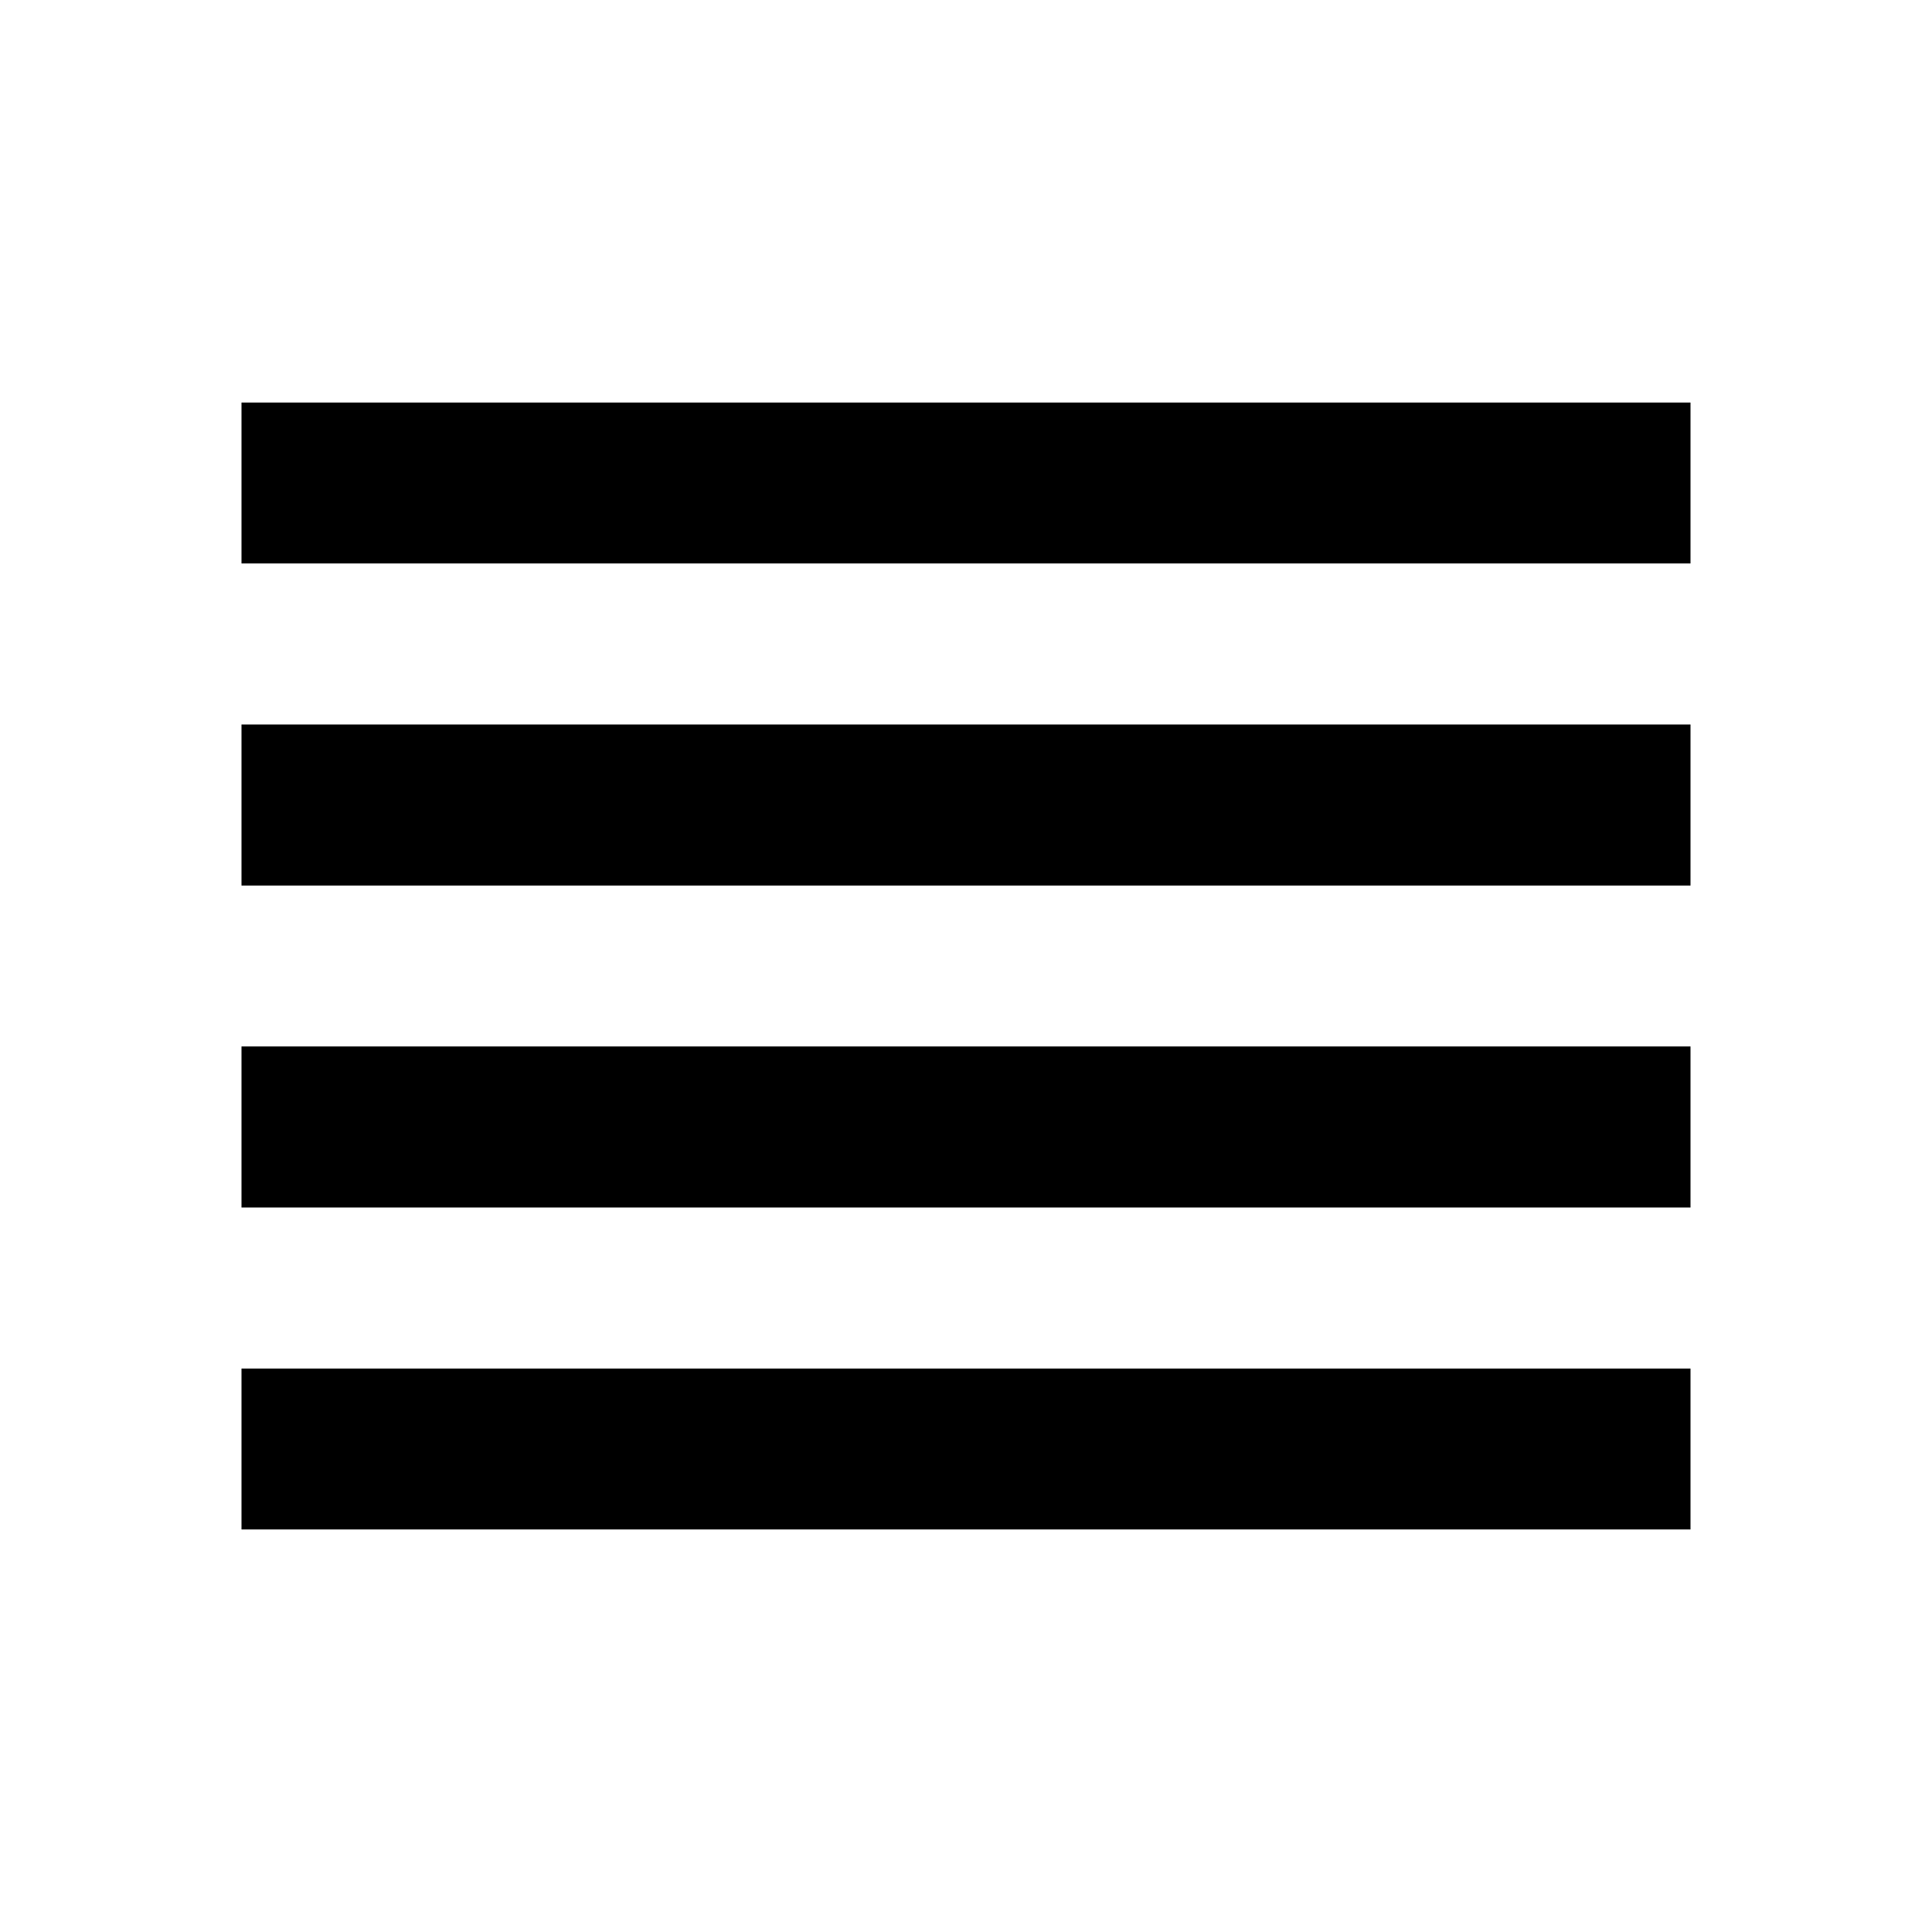
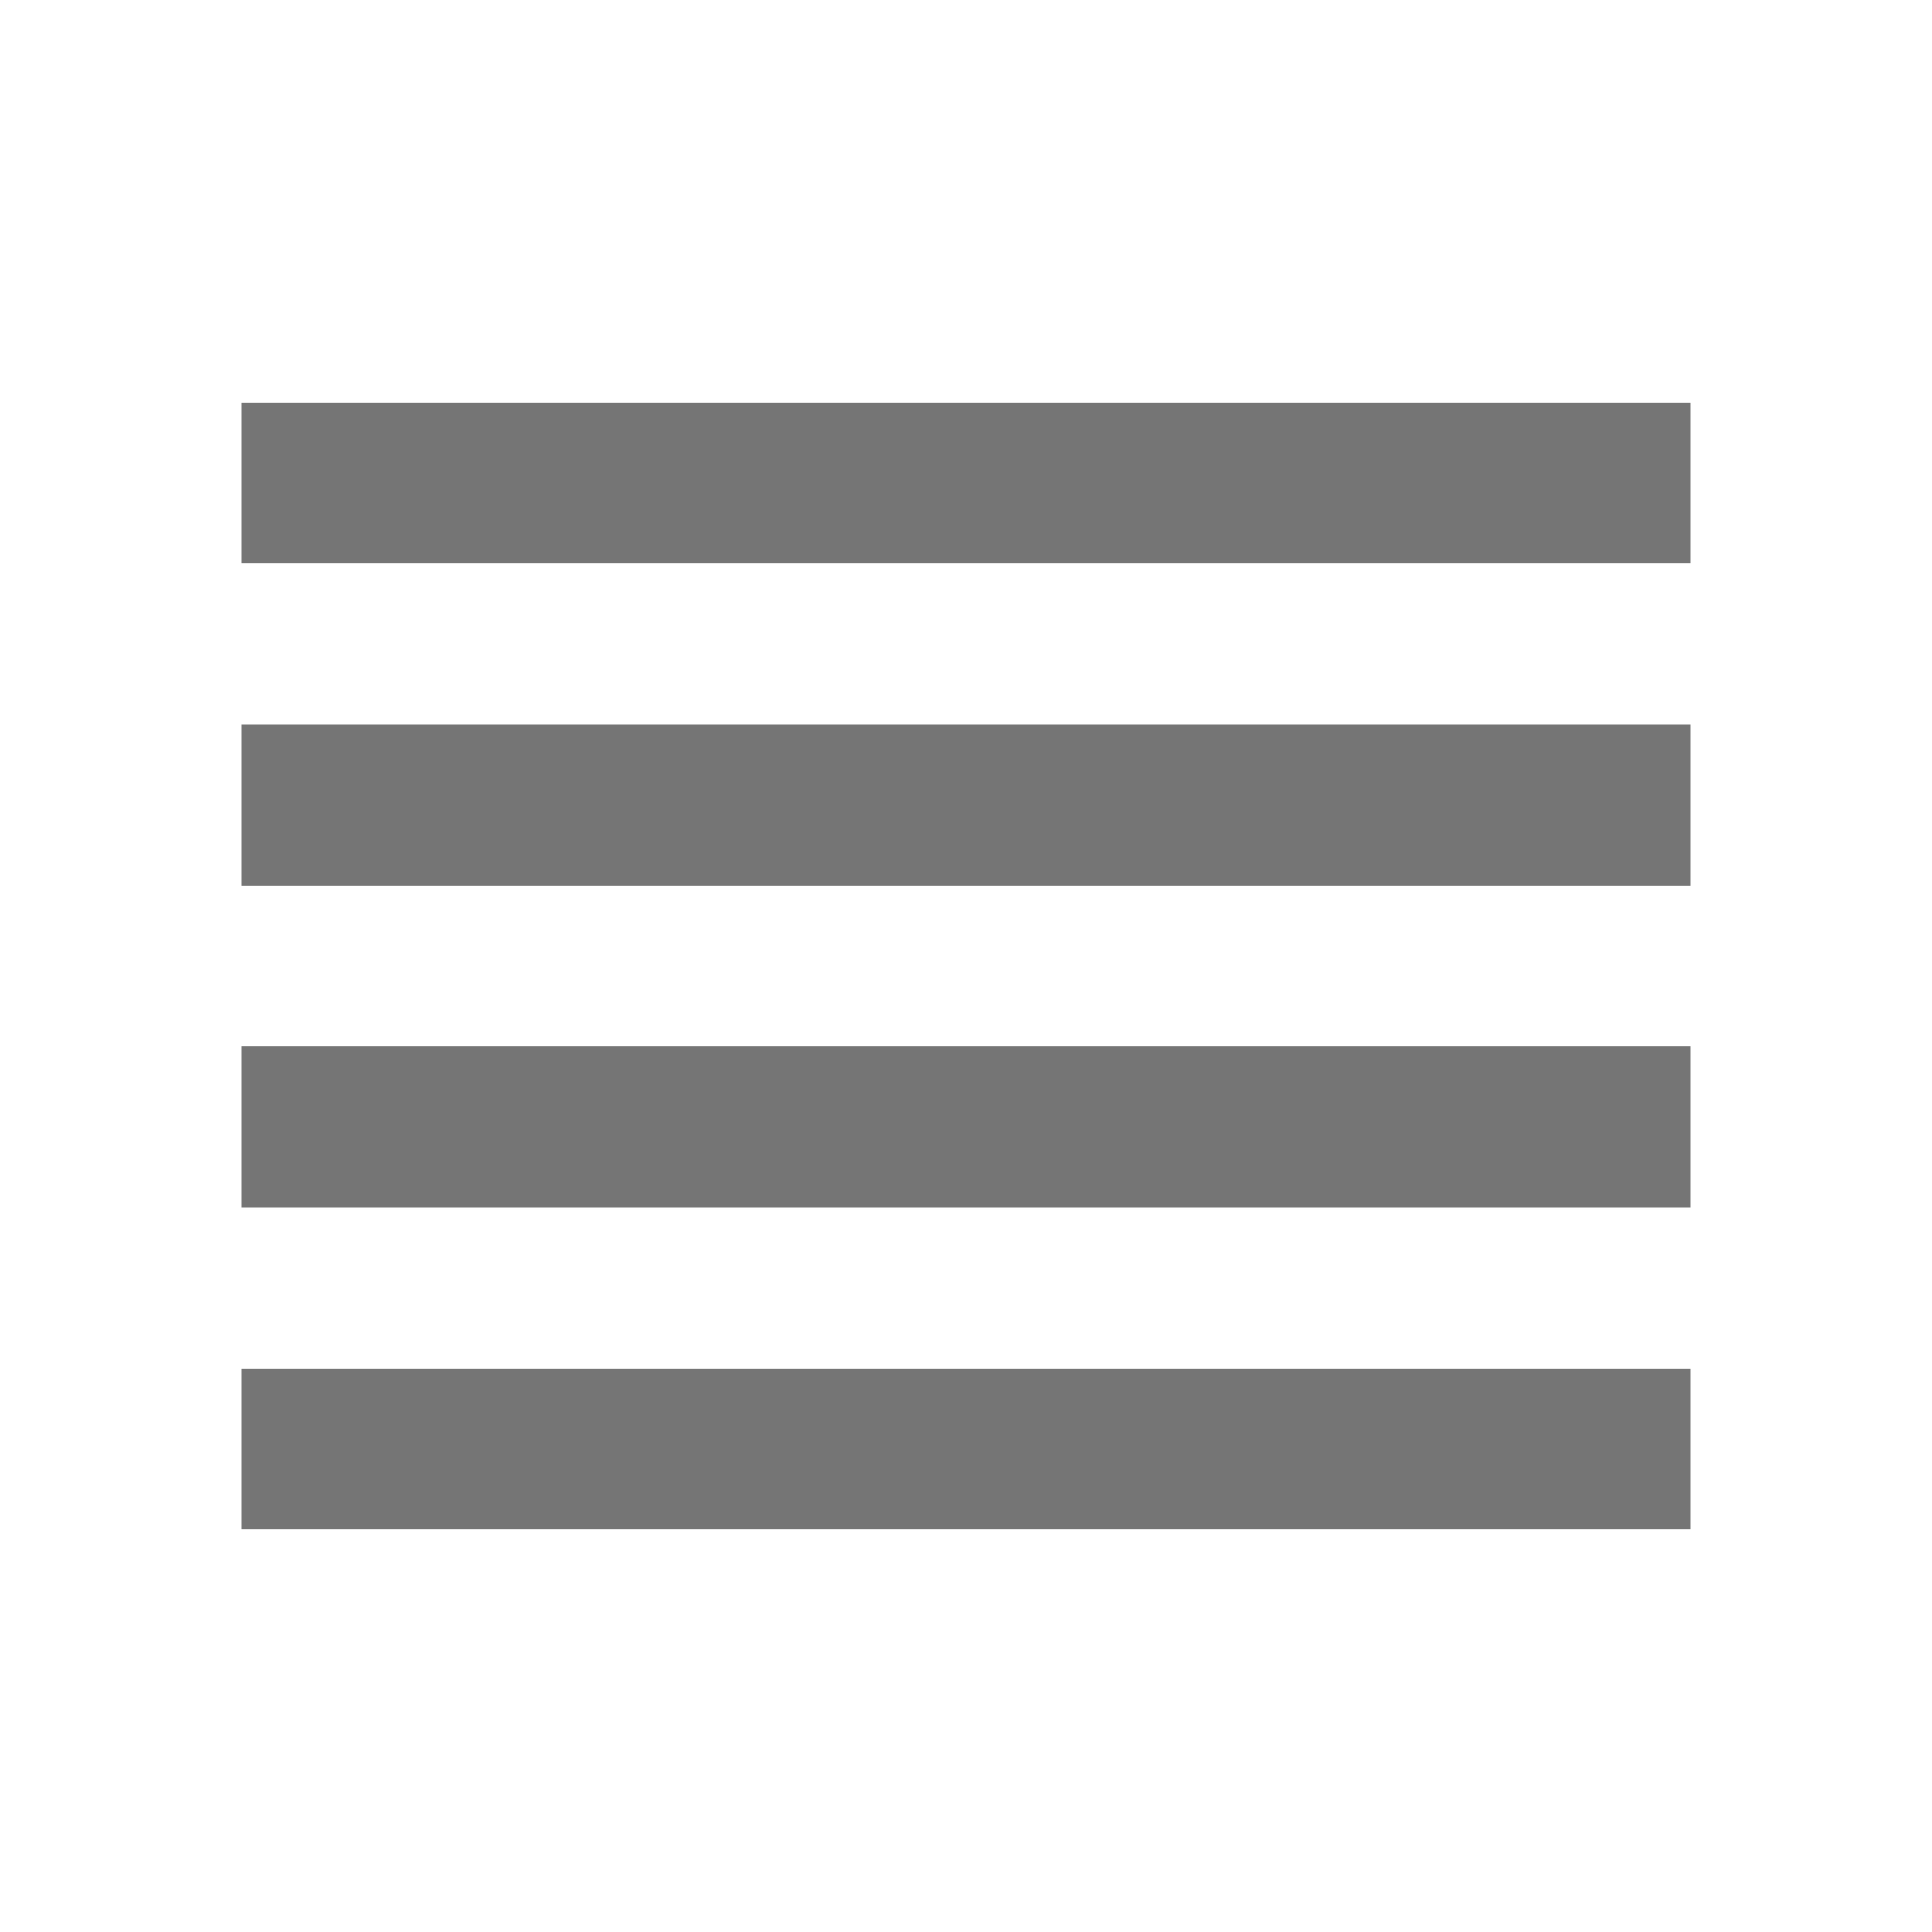
- <svg xmlns="http://www.w3.org/2000/svg" width="24" height="24" viewBox="0 0 24 24">
+ <svg xmlns="http://www.w3.org/2000/svg" fill="rgba(0,0,0,.54)" width="20" height="20" viewBox="0 0 24 24">
  <path d="M0 0h24v24H0z" fill="none" />
  <path d="M3 15h18v-2H3v2zm0 4h18v-2H3v2zm0-8h18V9H3v2zm0-6v2h18V5H3z" />
</svg>
